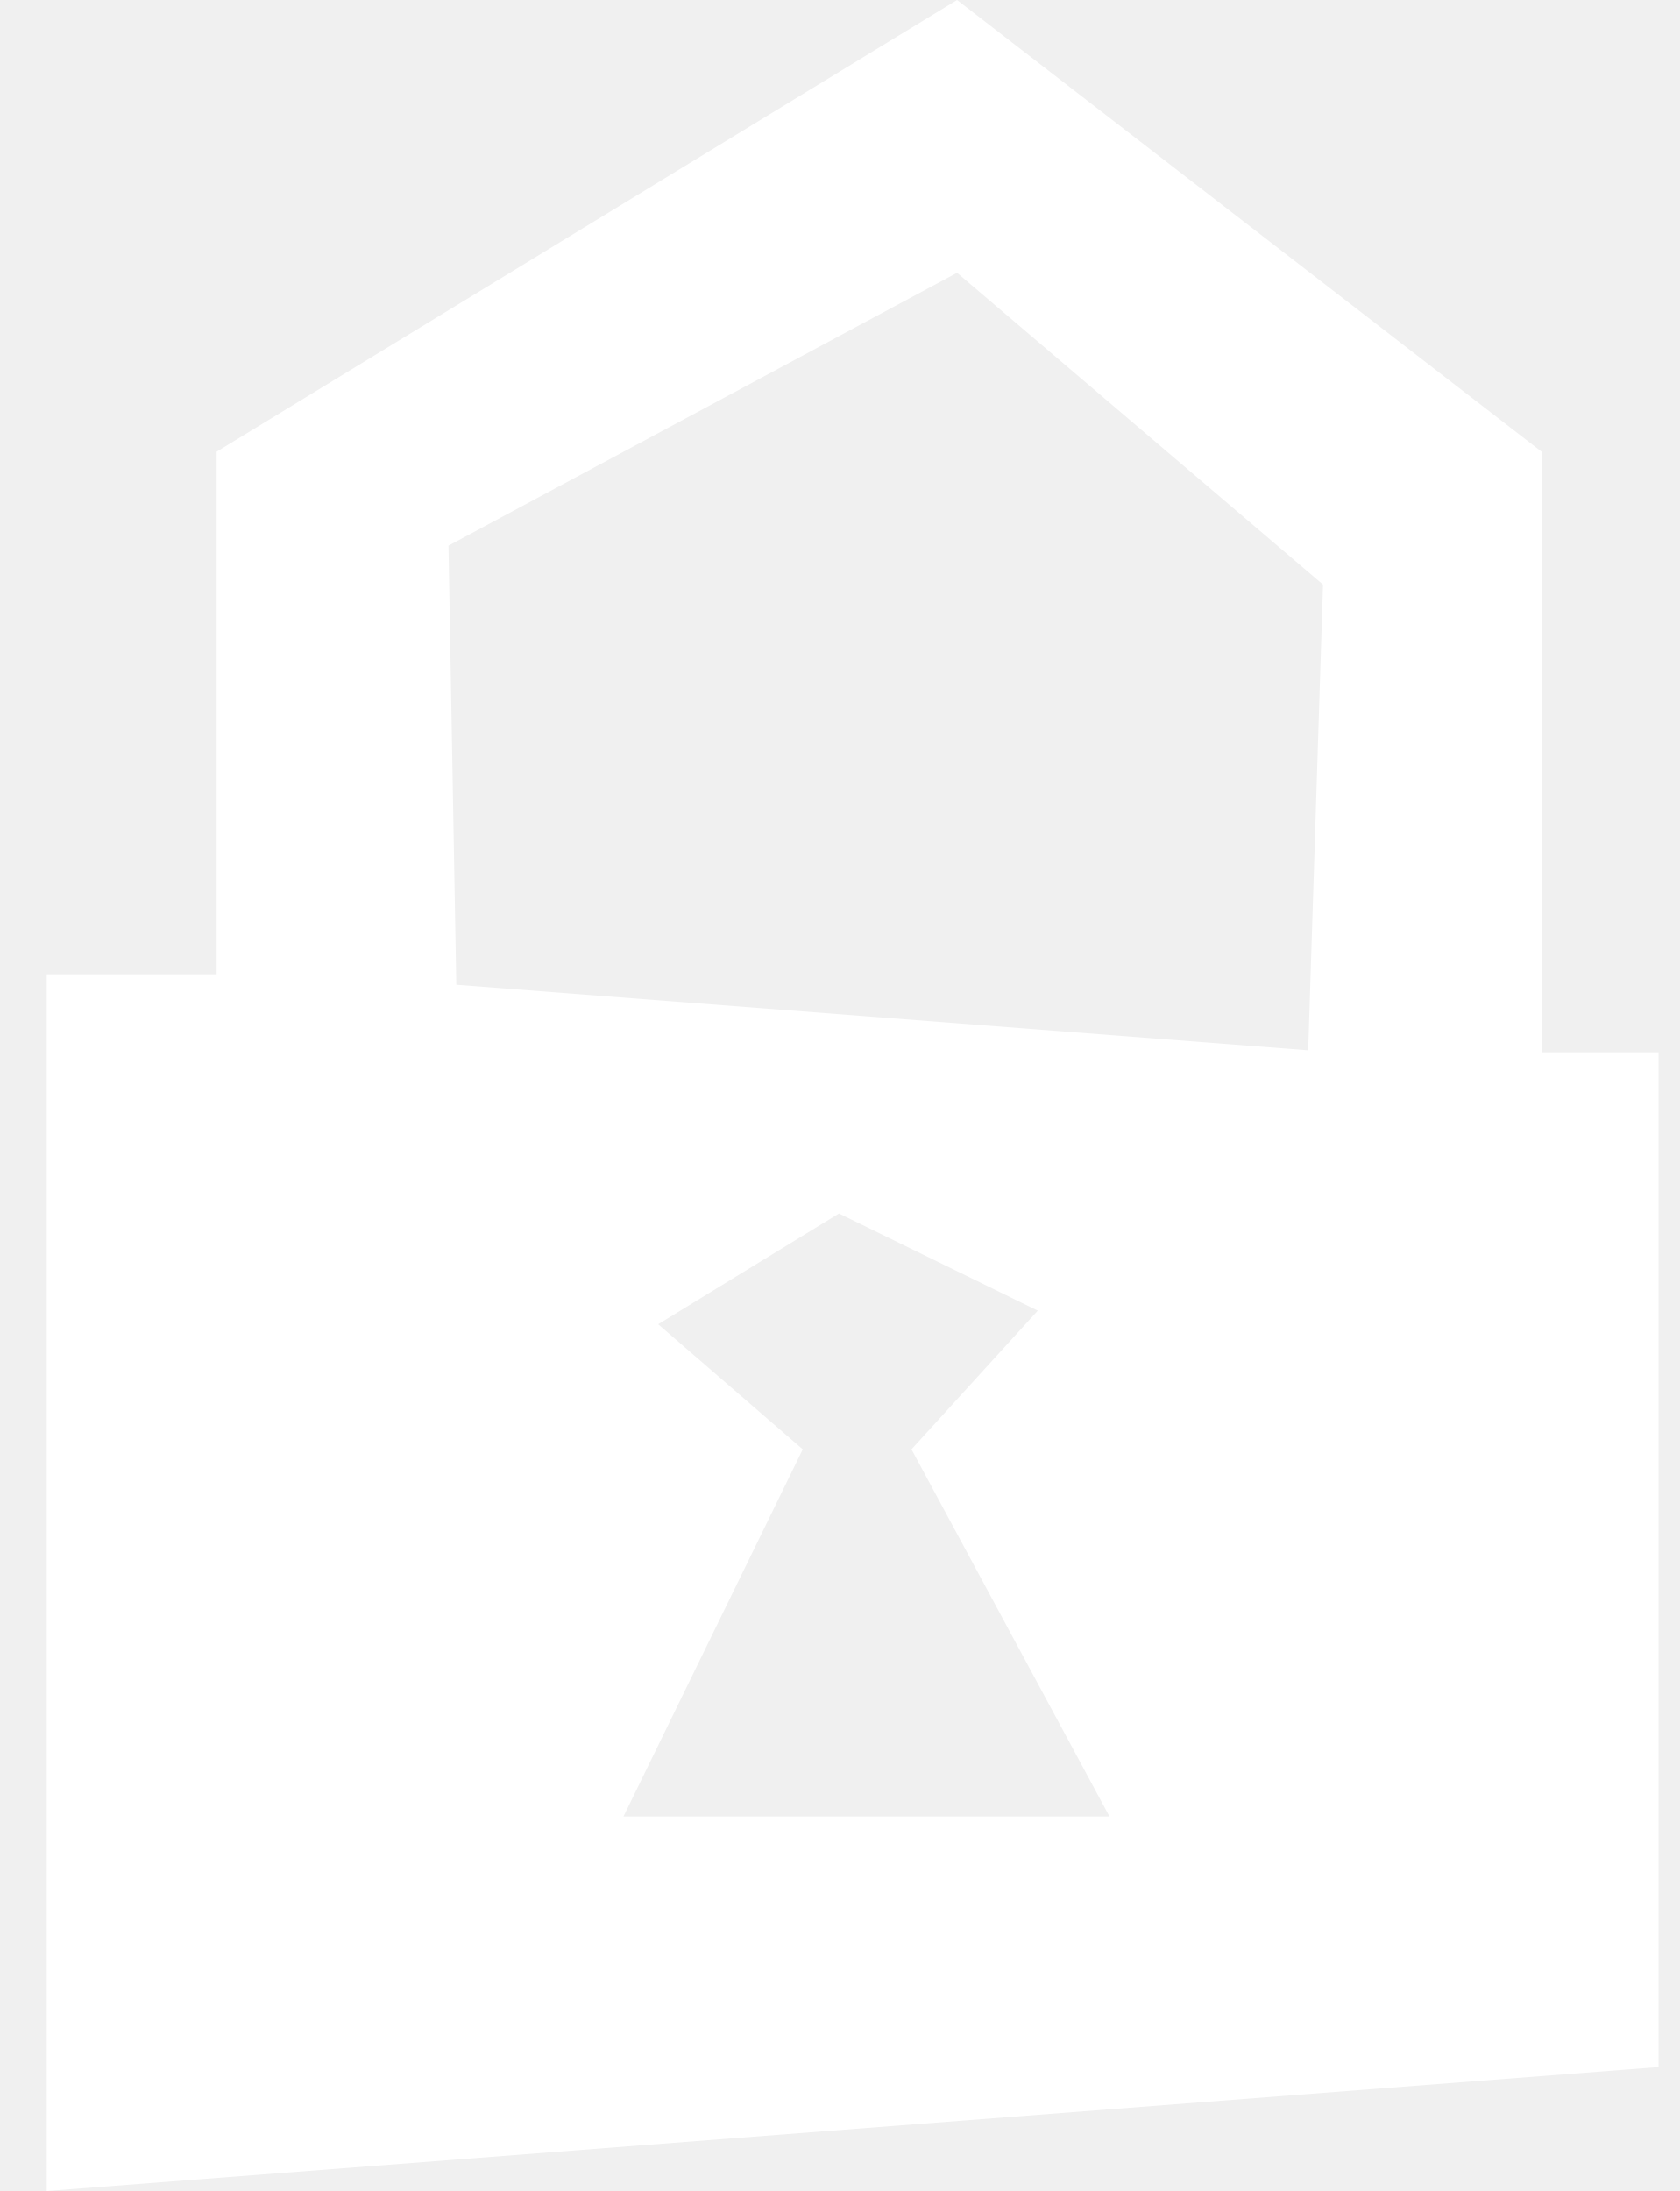
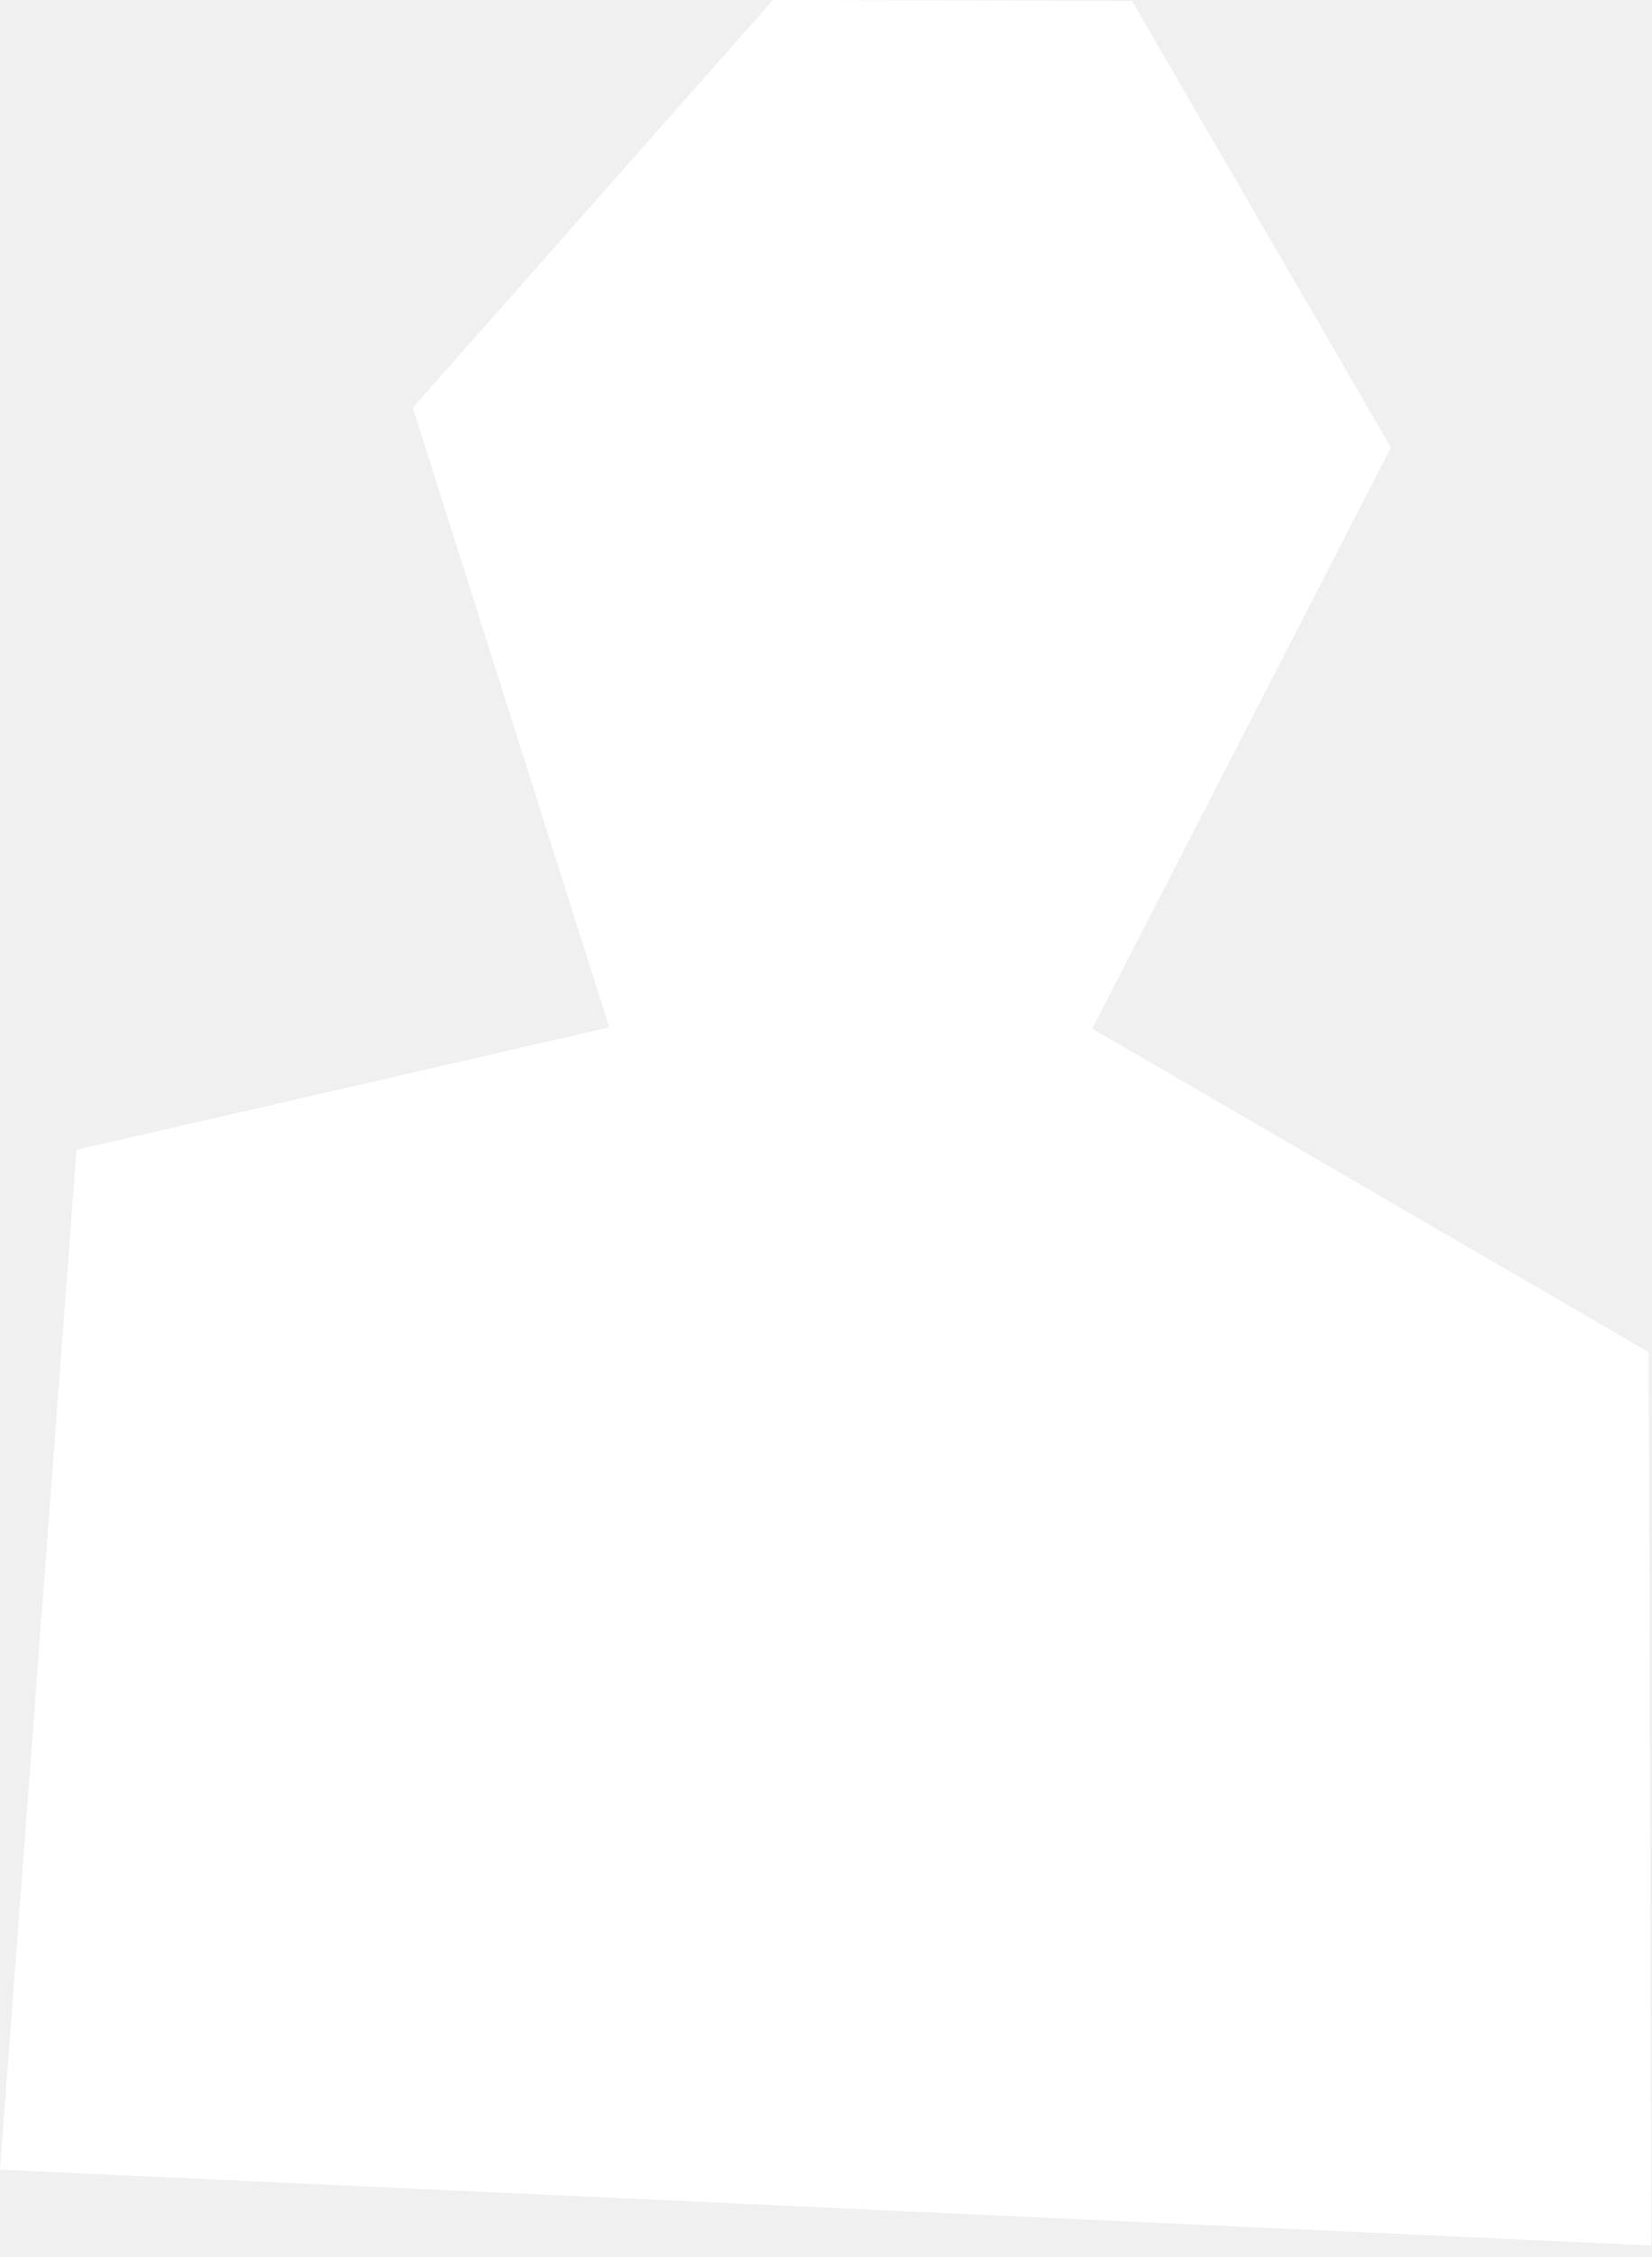
- <svg xmlns="http://www.w3.org/2000/svg" width="23px" height="30px" viewBox="0 0 23 30" version="1.1">
+ <svg xmlns="http://www.w3.org/2000/svg" width="30px" height="41px" viewBox="0 0 30 41" version="1.1">
  <defs />
  <g id="style" stroke="none" stroke-width="1" fill="none" fill-rule="evenodd">
-     <path d="M21.109,14.408 L22.71,14.408 L22.71,28.303 L0.64,30 L0.64,13.34 L2.966,13.34 L2.966,6.185 L13.105,0 L21.109,6.185 L21.109,14.408 Z M17.913,14.381 L18.116,8.004 L13.105,3.735 L6.141,7.471 L6.248,13.484 L17.913,14.381 Z M8.537,24.872 L15.192,24.872 L12.481,19.845 L14.21,17.946 L11.488,16.616 L9.012,18.132 L10.992,19.845 L8.537,24.872 Z" id="Fill-6" fill="#FFFFFF" />
+     <polygon id="Fill-8" fill="#FFFFFF" points="14.043 0 7.499 7.407 11.069 18.663 1.39 20.888 0 39.413 30 40.791 29.95 24.562 19.842 18.686 25.269 8.129 20.566 0.018" />
  </g>
</svg>
